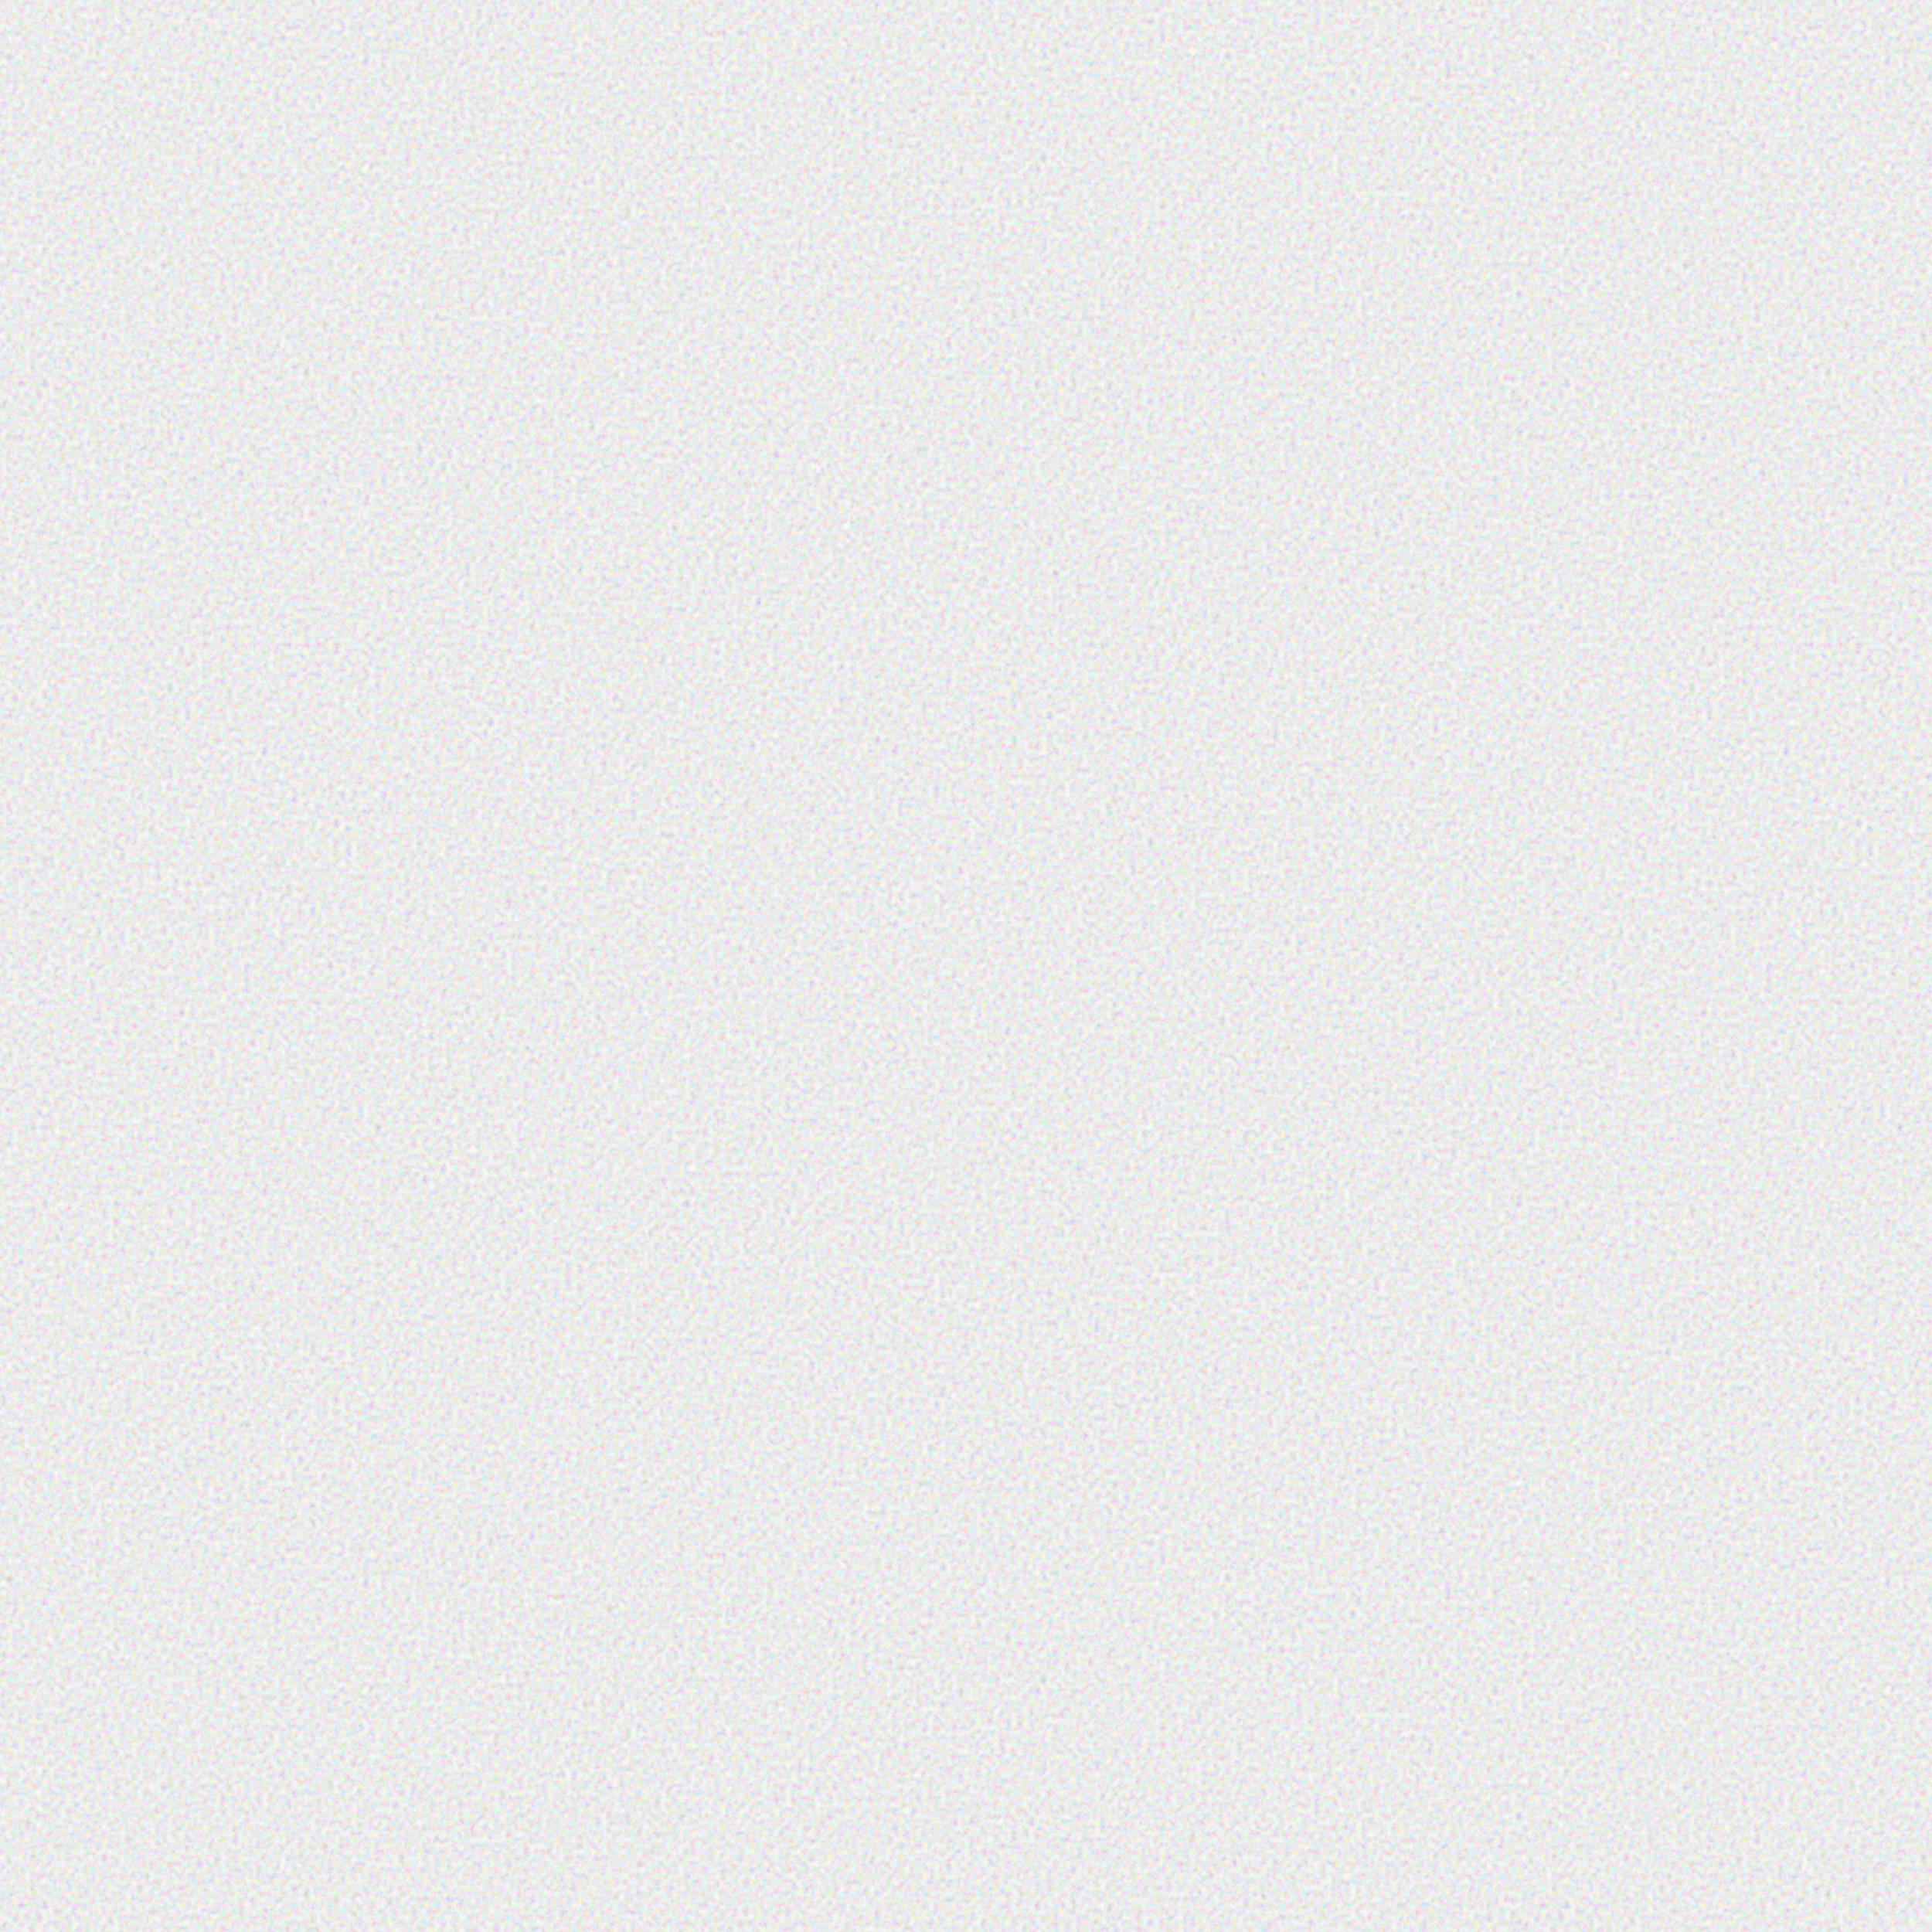
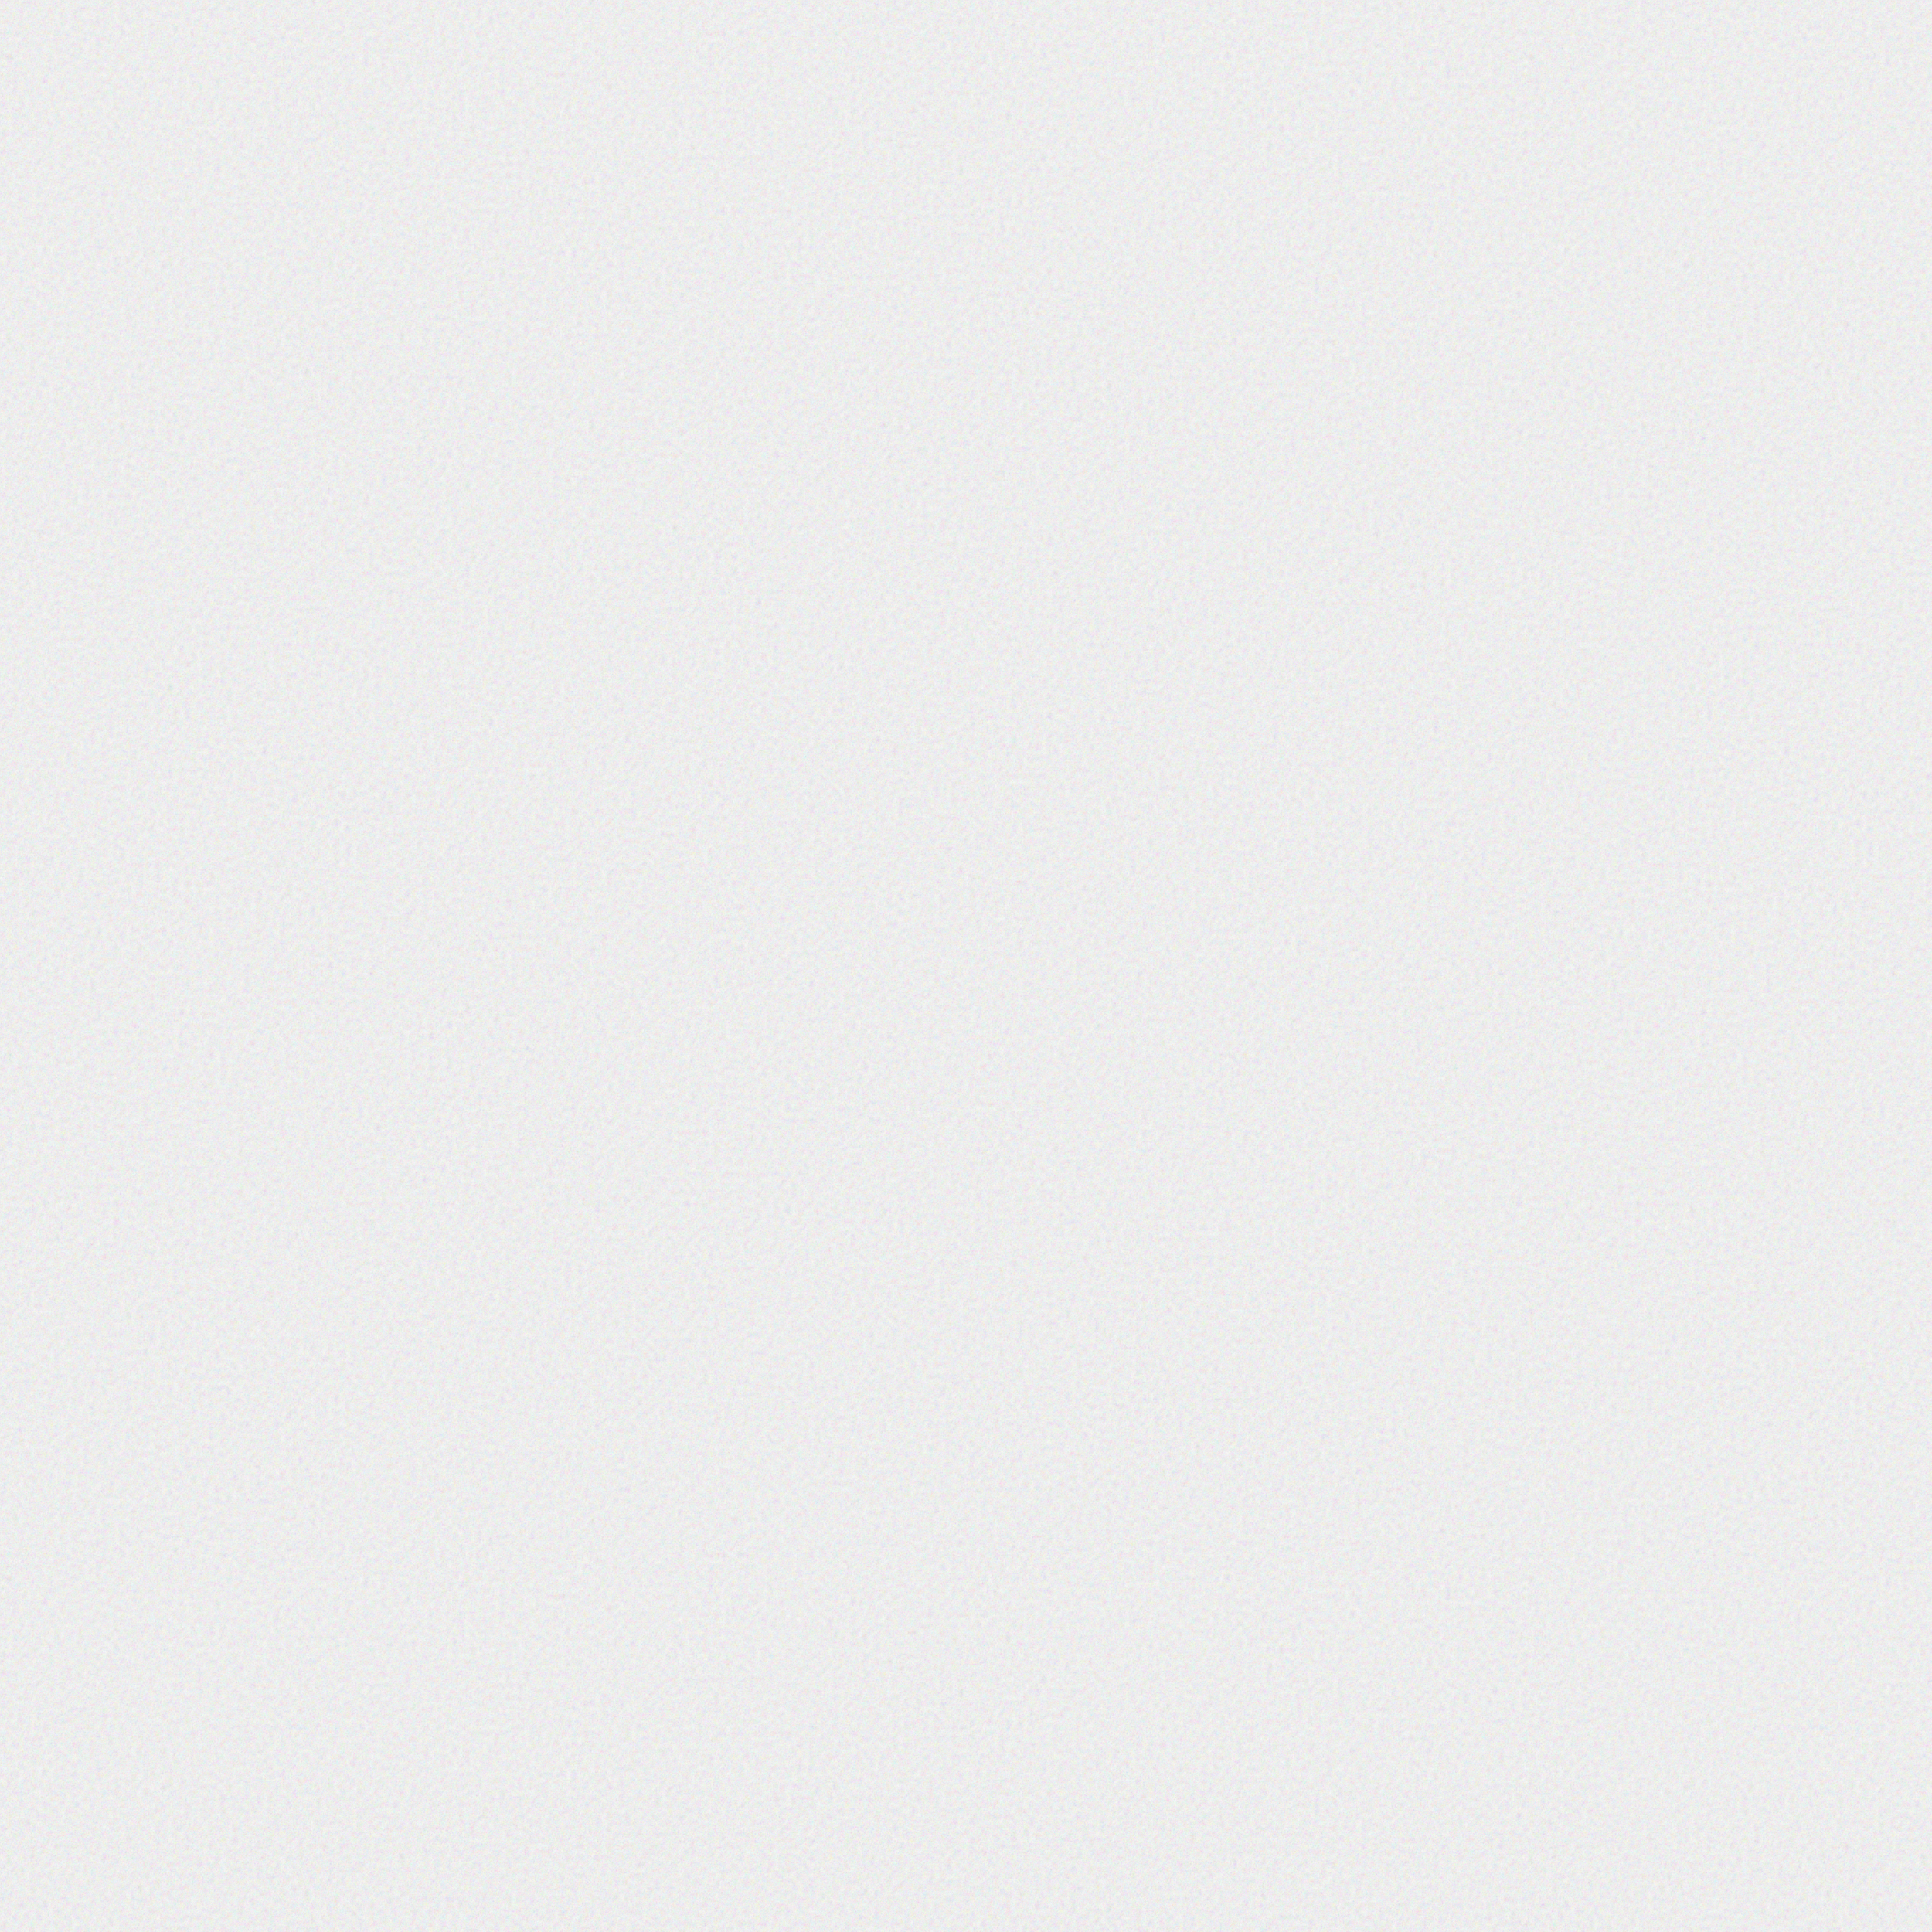
<svg xmlns="http://www.w3.org/2000/svg" width="500" height="500">
  <filter id="noise" x="0" y="0">
    <feTurbulence type="fractalNoise" baseFrequency="0.65" numOctaves="3" stitchTiles="stitch" />
    <feBlend mode="screen" />
  </filter>
-   <rect width="500" height="500" filter="url(#noise)" opacity="0.5" />
+   <filter id="noise2" x="0" y="0">
+     <feTurbulence type="fractalNoise" baseFrequency="2.3" numOctaves="5" stitchTiles="stitch" />
+     <feBlend mode="screen" />
+   </filter>
+   <rect width="500" height="500" filter="url(#noise)" opacity="0.25" />
+   <rect width="500" height="500" filter="url(#noise2)" opacity="0.25" />
</svg>
